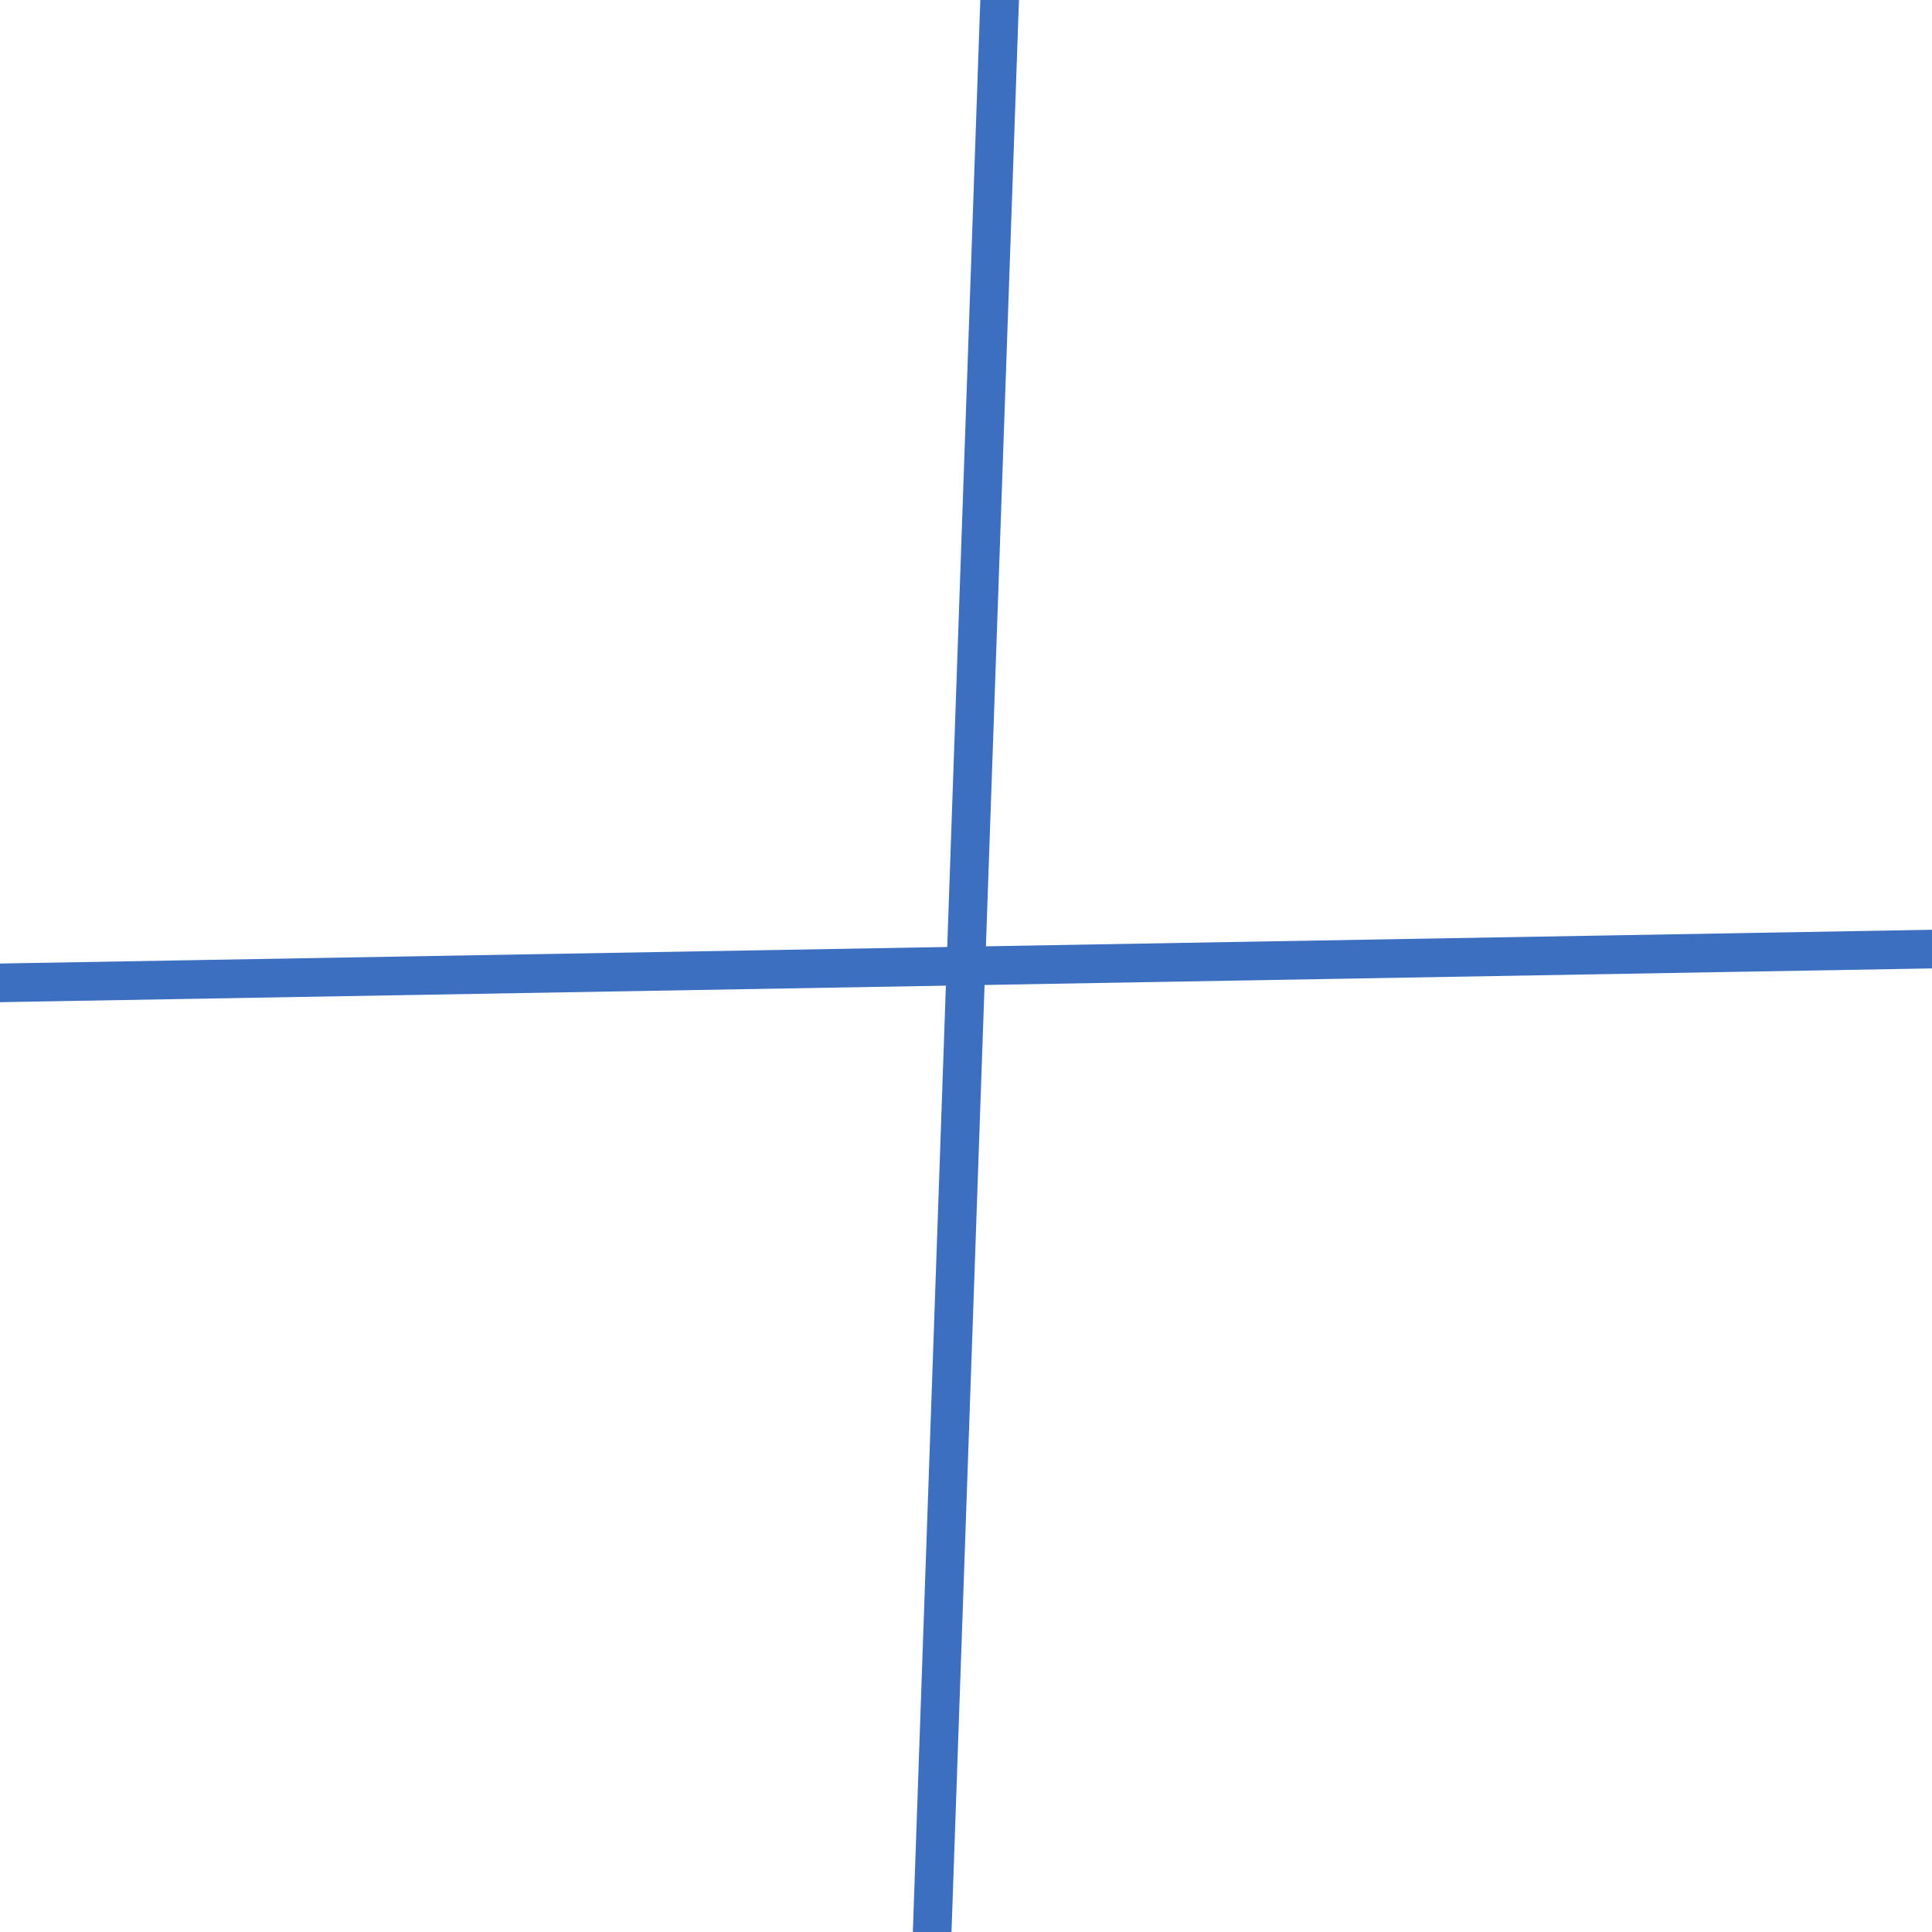
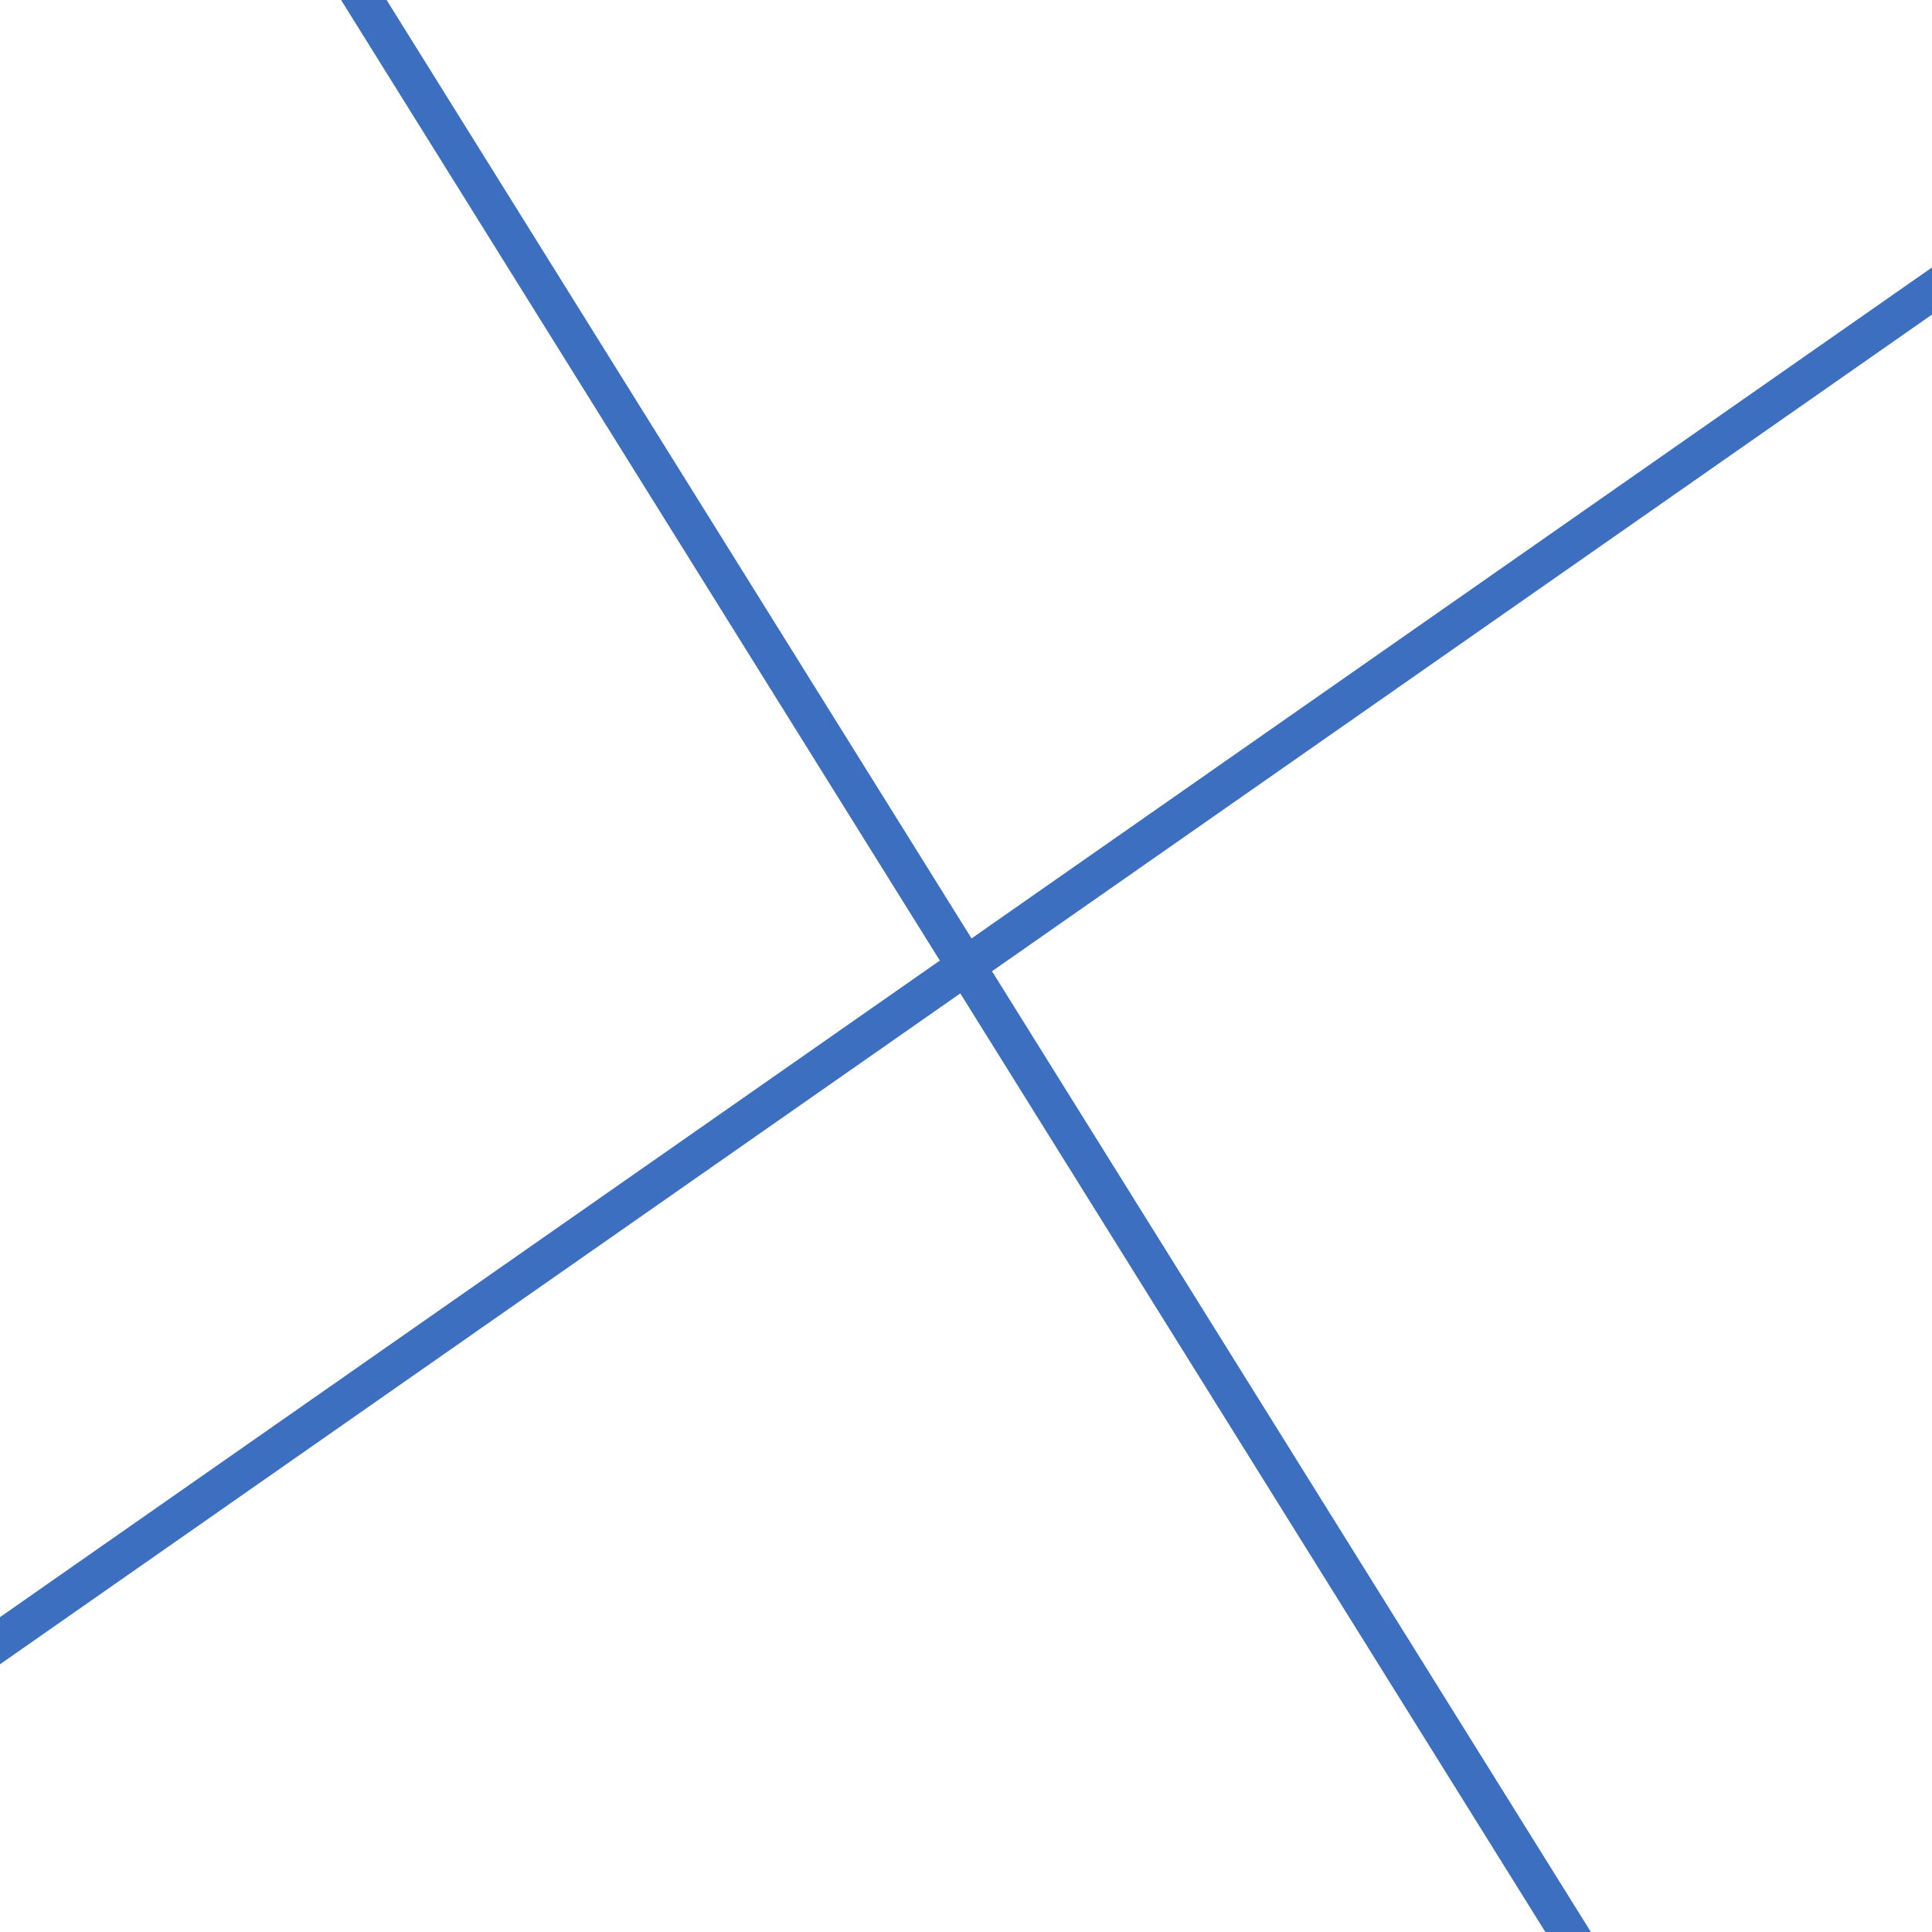
<svg xmlns="http://www.w3.org/2000/svg" version="1.1" id="Layer_2_1_" x="0px" y="0px" width="100px" height="100px" viewBox="0 0 100 100" enable-background="new 0 0 100 100" xml:space="preserve">
-   <line fill="none" stroke="#3D6FC1" stroke-width="2" stroke-miterlimit="10" x1="47.41" y1="124.02" x2="52.58" y2="-24.029" />
-   <line fill="none" stroke="#3D6FC1" stroke-width="2" stroke-miterlimit="10" x1="-24.068" y1="51.293" x2="124.049" y2="48.704" />
+   <line fill="none" stroke="#3D6FC1" stroke-width="2" stroke-miterlimit="10" x1="89.176" y1="112.851" x2="10.813" y2="-12.865" />
+   <line fill="none" stroke="#3D6FC1" stroke-width="2" stroke-miterlimit="10" x1="-10.728" y1="92.417" x2="110.712" y2="7.579" />
</svg>
